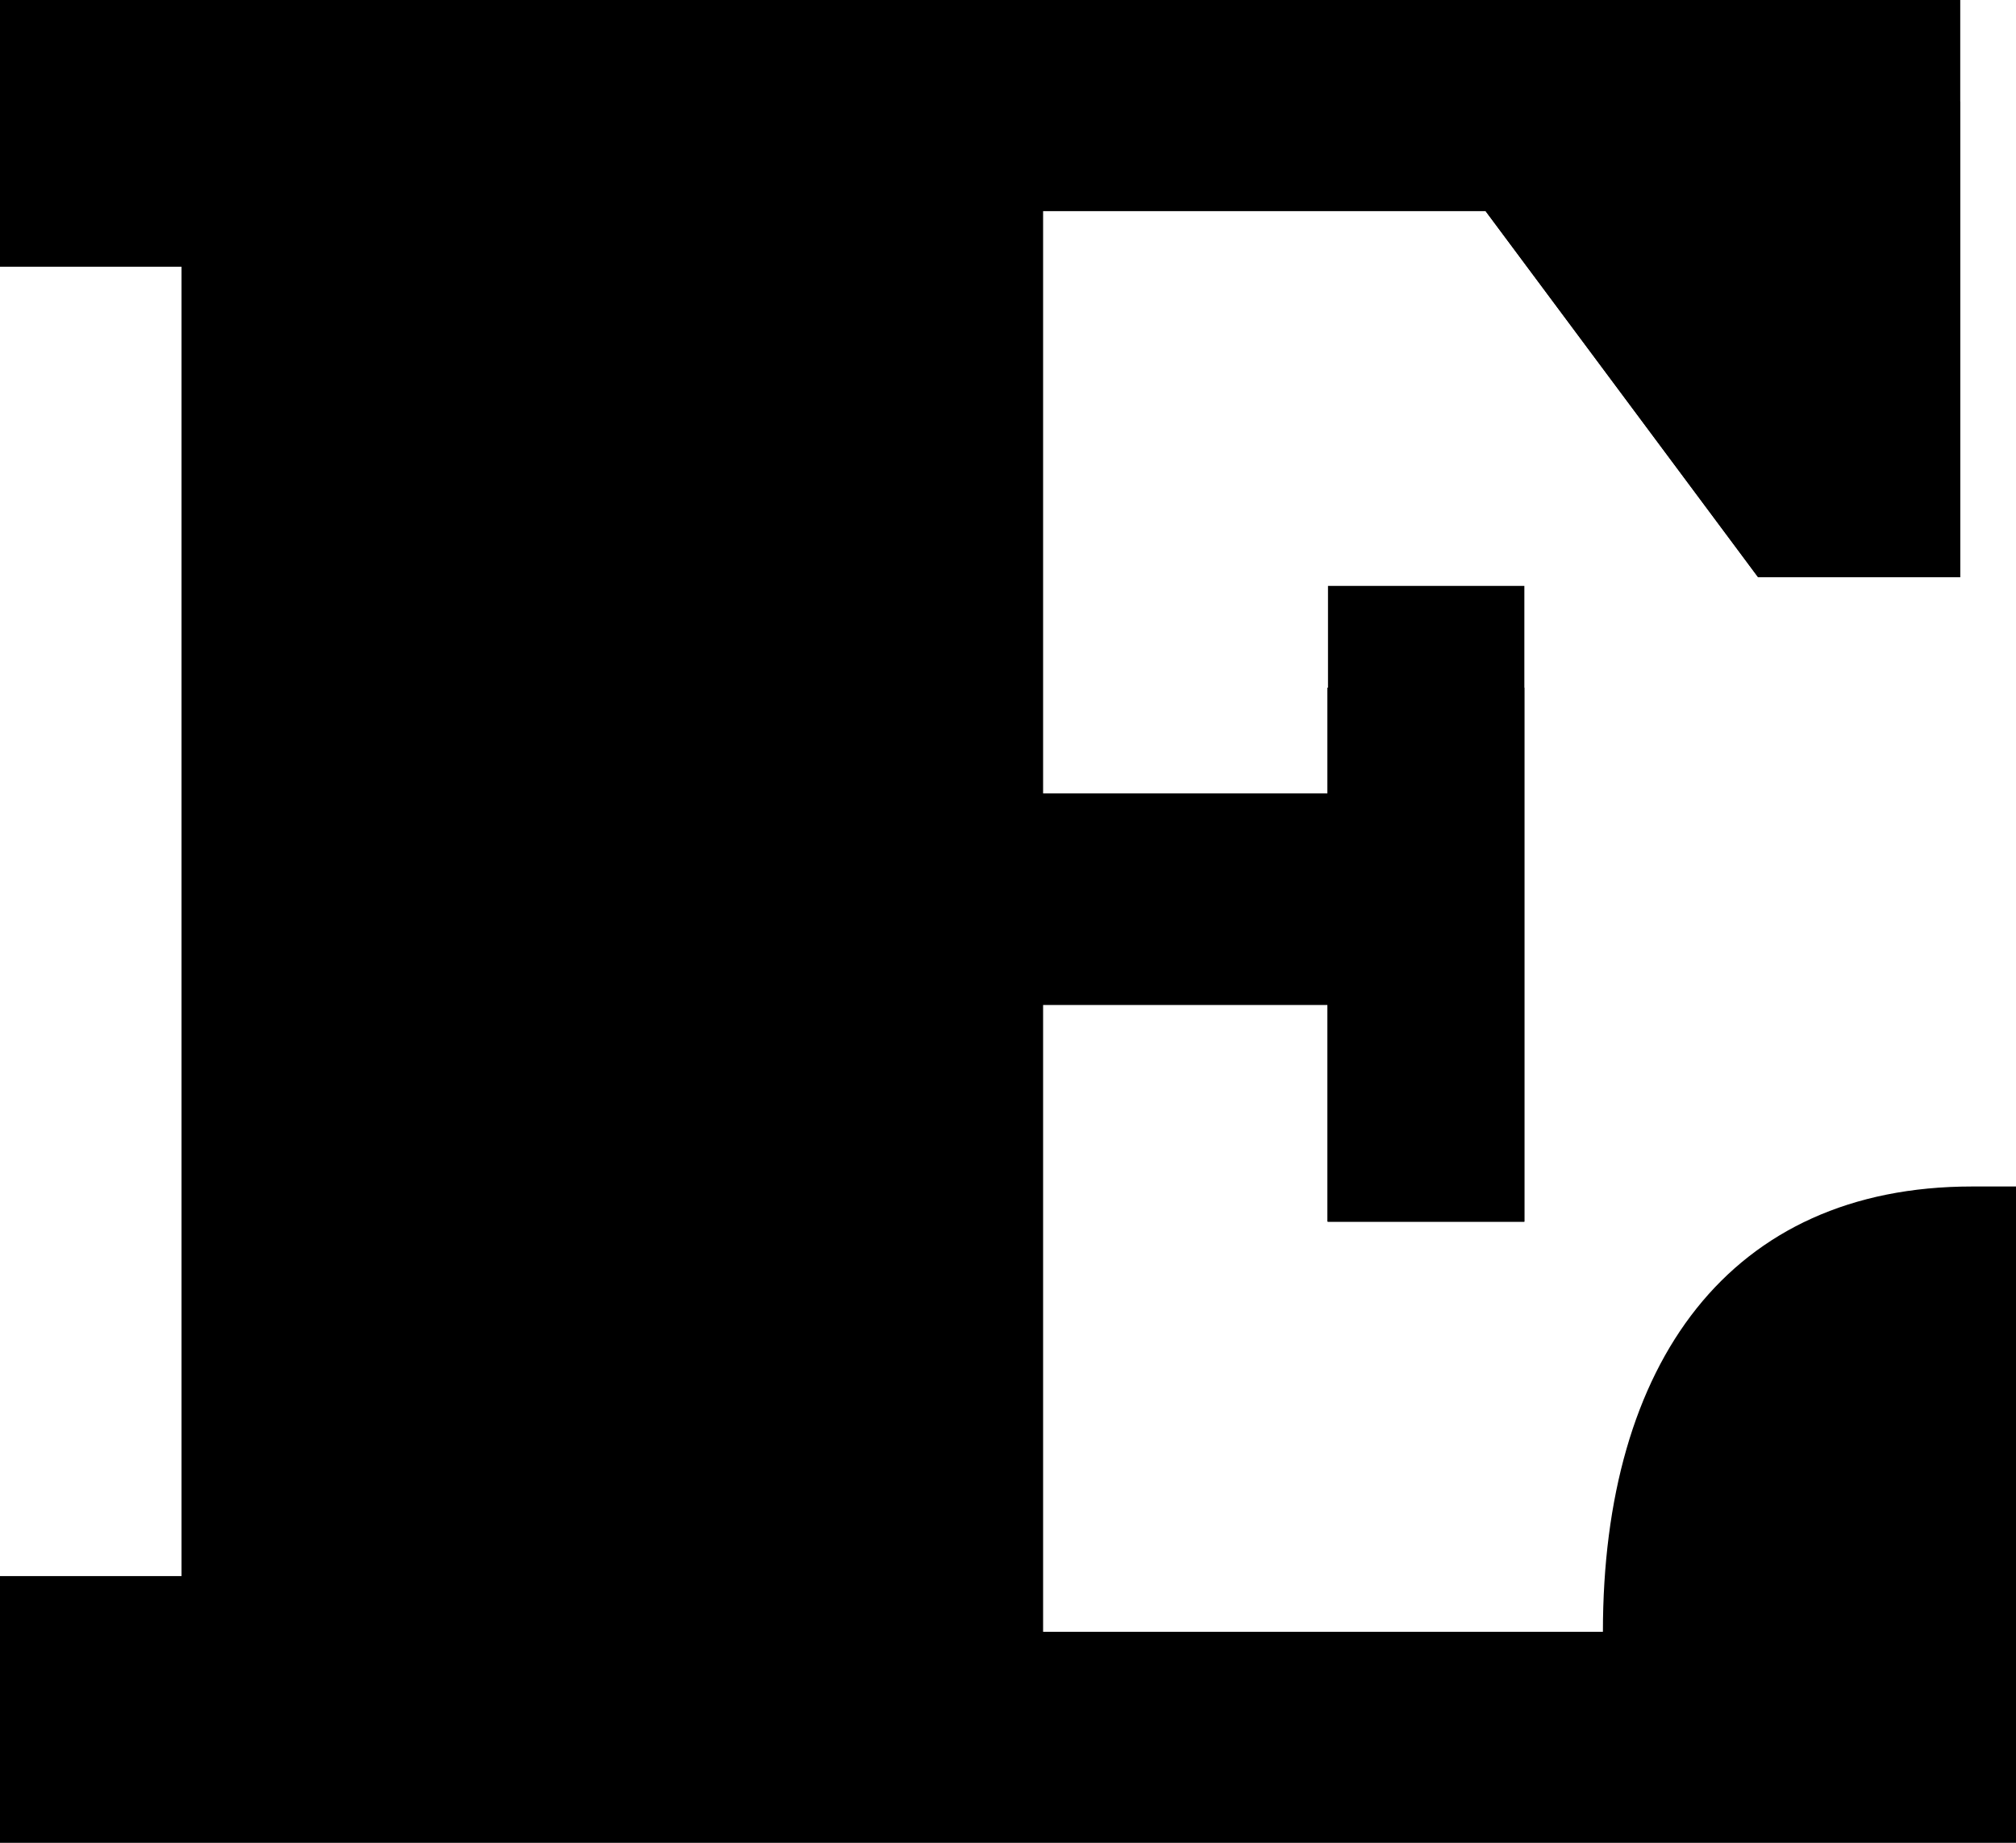
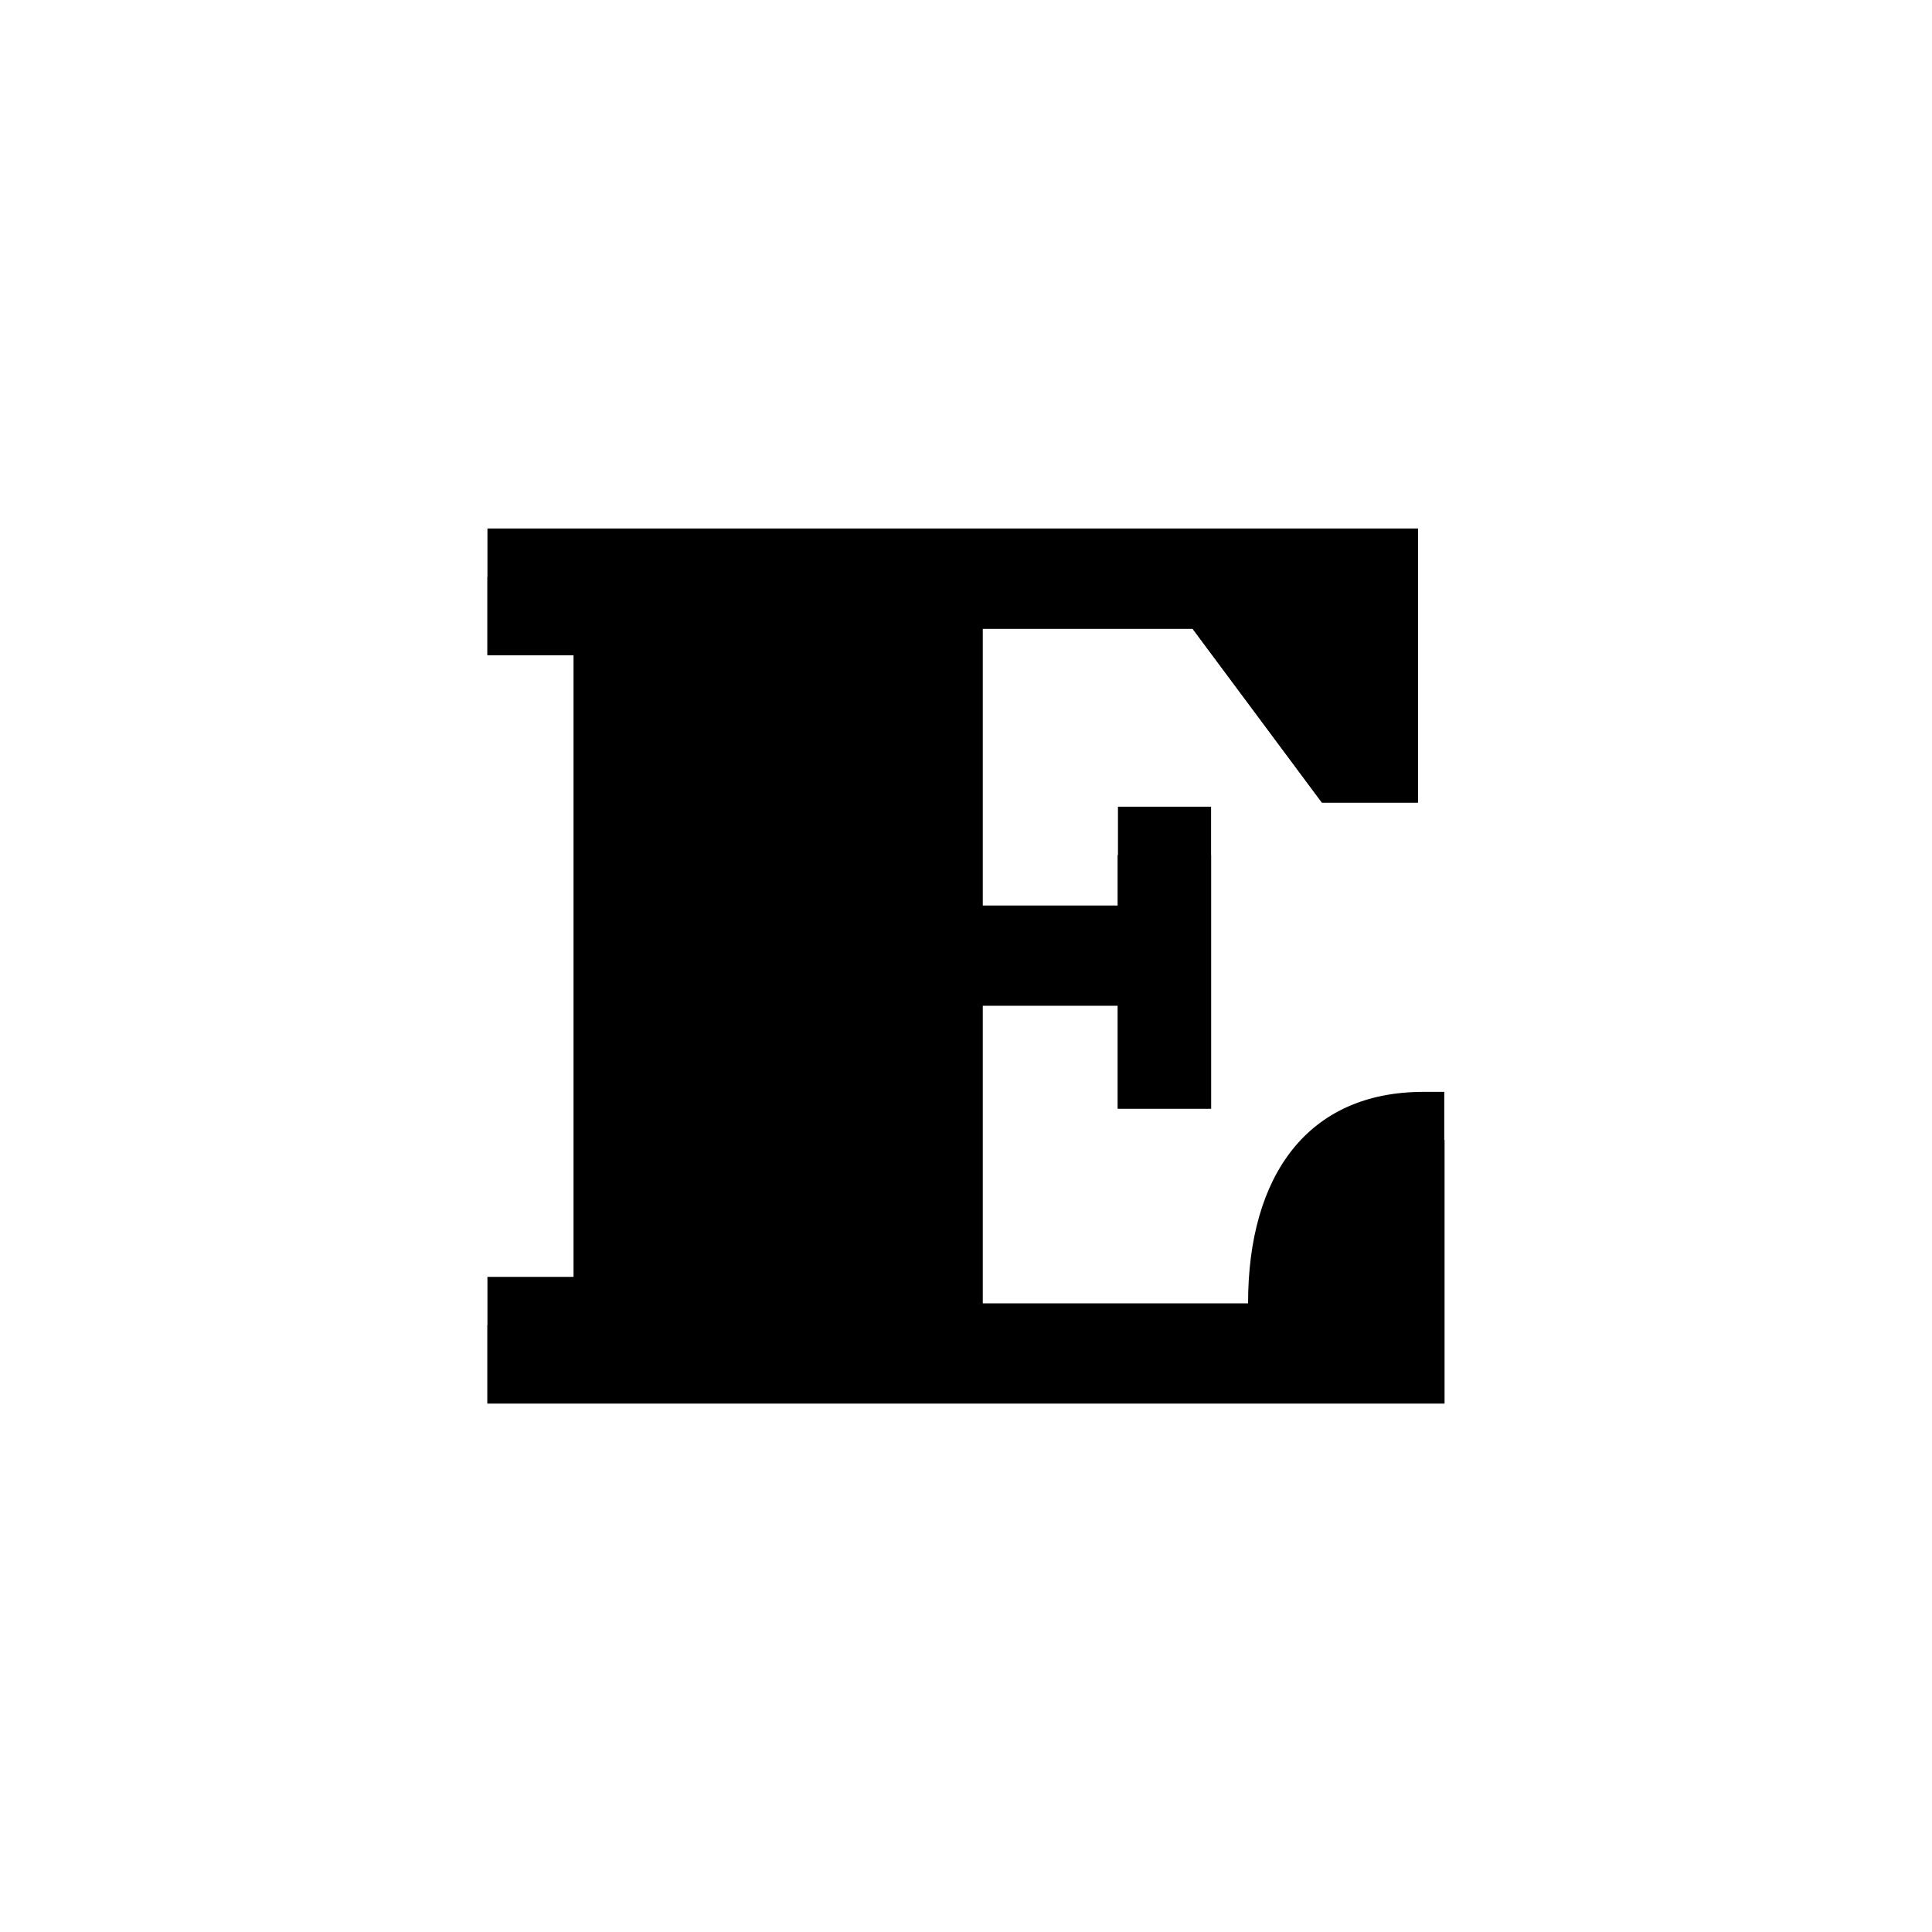
- <svg viewBox="0 0 99.07 90.57">
-   <path class="eBottom" d="M96.33,0V28.37H86.4L73,10.37H51.26V39h14V28.8h9.65V60.05H65.23V49.39h-14V80.21H78.77C78.77,67,85,58.32,96.91,58.32h2.16V90.57H0V77.47H8.93V13.1H0V0Z" />
-   <path class="eFace" d="M78.77,85.21H51.26V49.39h14V60.05h9.65V33.8H65.23V44h-14V10.37H73l13.39,18h9.93V5H0v8.1H8.93V82.47H0v8.1H99.07V63.32H96.91C85,63.32,78.77,72,78.77,85.21Z" />
+ <svg viewBox="0 0 200 200">
+   <path class="eBottom" d="M146.8,54.71V83.08h-9.94l-13.39-18H101.73V93.74h14V83.51h9.64v31.25H115.7V104.1h-14v30.82h27.5c0-13.25,6.19-21.89,18.15-21.89h2.16v32.26H50.46V132.18h8.93V67.82H50.46V54.71Z" />
+   <path class="eFace" d="M129.23,139.92h-27.5V104.1h14v10.66h9.64V88.51H115.7V98.74h-14V65.08h21.74l13.39,18h9.94V59.71H50.46v8.11h8.93v69.36H50.46v8.11h99.08V118h-2.16C135.42,118,129.23,126.67,129.23,139.92Z" />
</svg>
